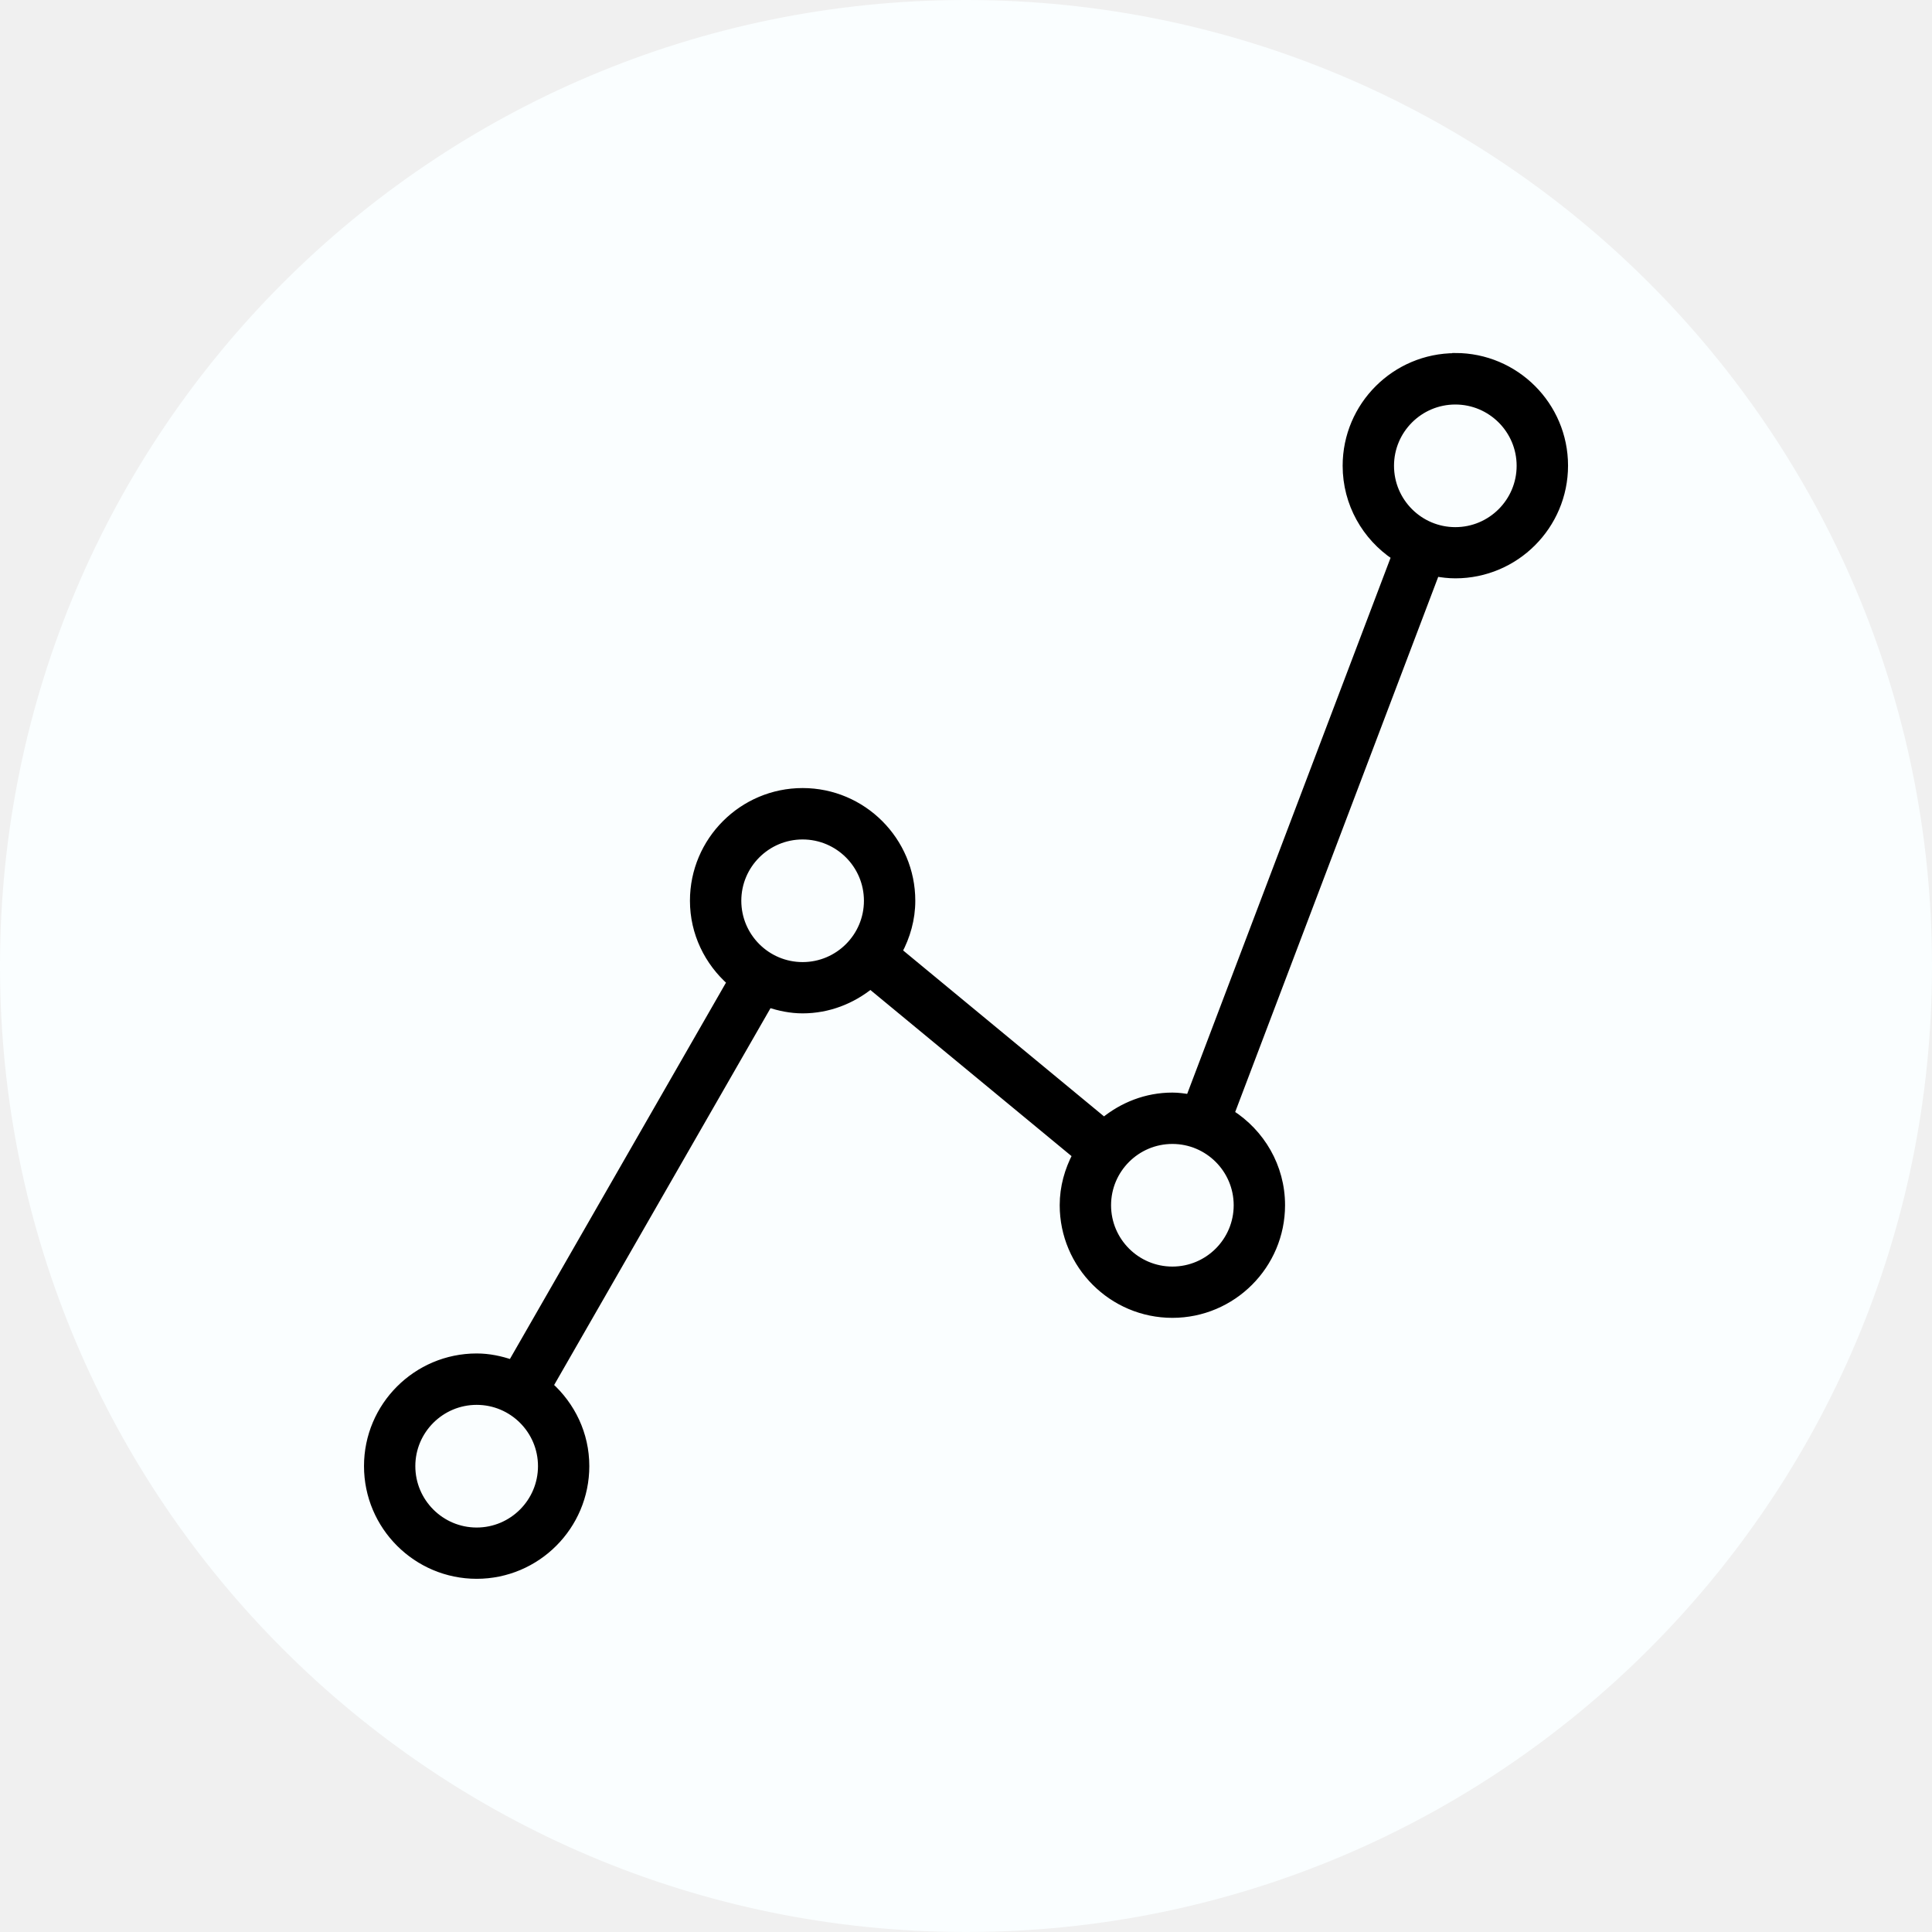
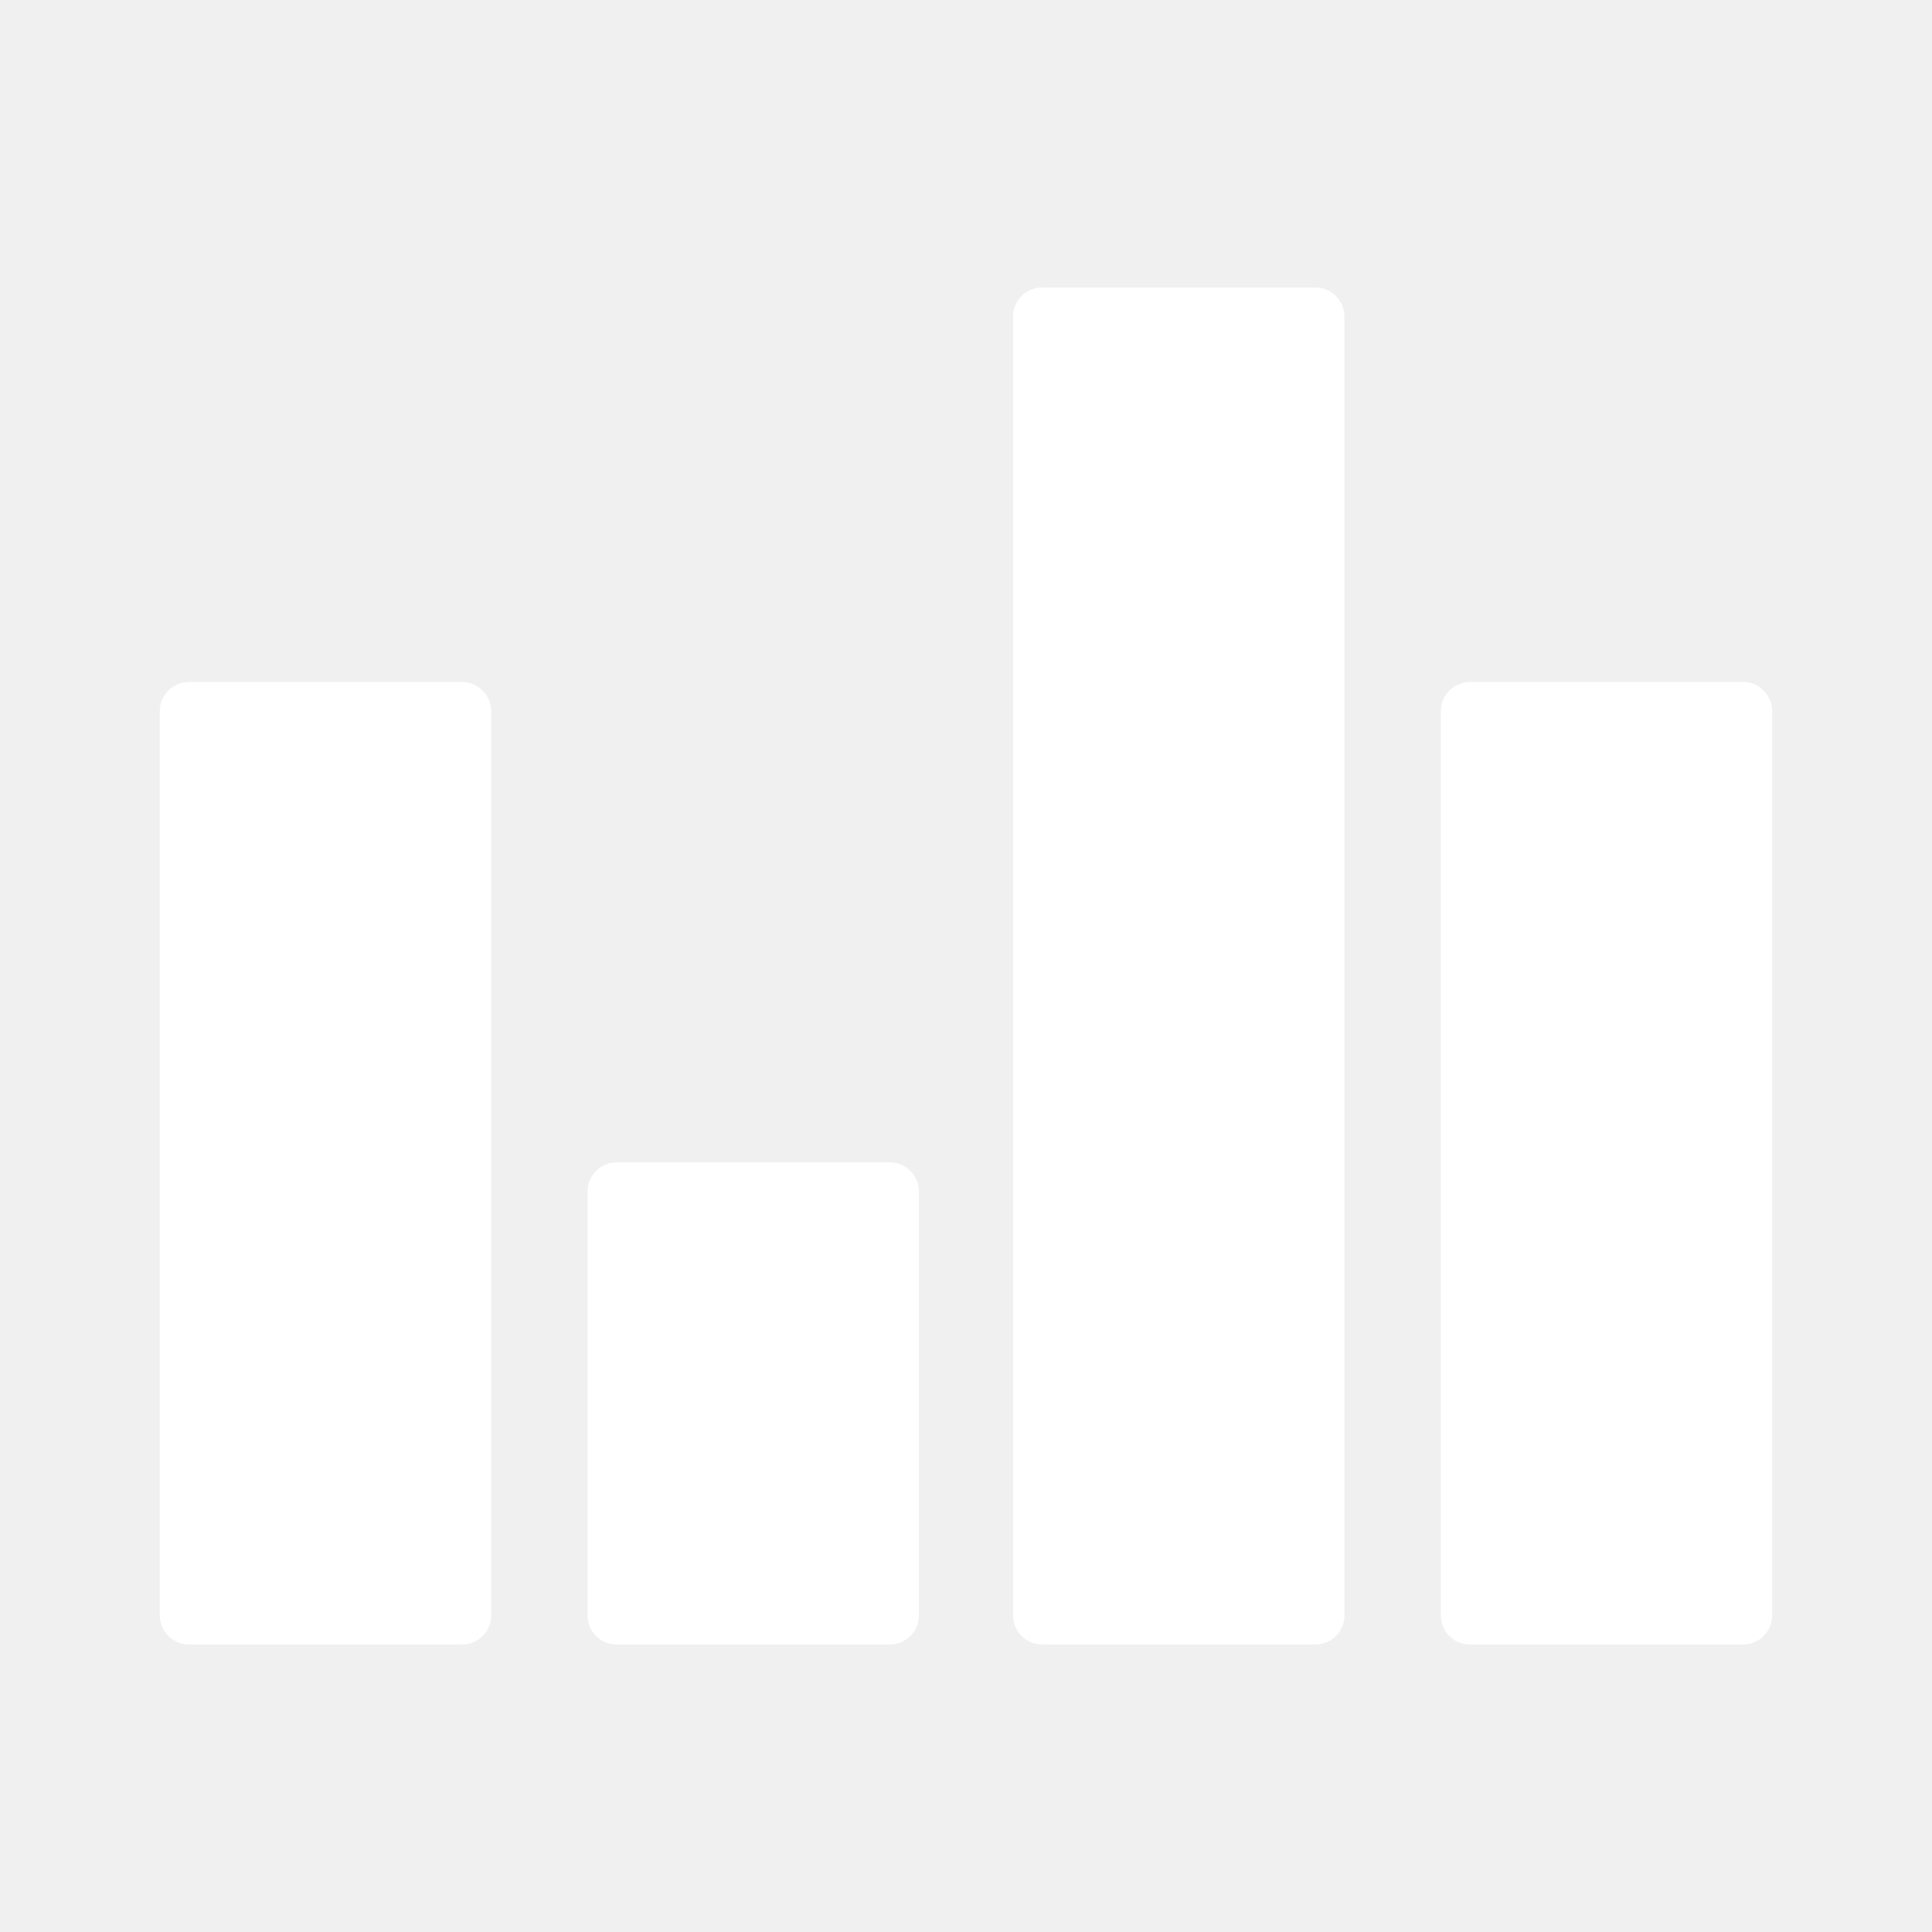
- <svg xmlns="http://www.w3.org/2000/svg" width="228px" height="228px" viewBox="-7.68 -7.68 47.36 47.36" version="1.1" fill="#000000" stroke="#000000" stroke-width="0.192" transform="rotate(0)">
-   <g id="SVGRepo_bgCarrier" stroke-width="0" transform="translate(0,0), scale(1)">
-     <rect x="-7.68" y="-7.68" width="47.36" height="47.36" rx="23.68" fill="#fafeff" strokewidth="0" />
-   </g>
-   <g id="SVGRepo_tracerCarrier" stroke-linecap="round" stroke-linejoin="round" stroke="#CCCCCC" stroke-width="0.832" />
+ <svg xmlns="http://www.w3.org/2000/svg" fill="#ffffff" version="1.1" id="Layer_1" width="204px" height="204px" viewBox="0 0 100 100" enable-background="new 0 0 100 100" xml:space="preserve" stroke="#ffffff" stroke-width="0.001">
+   <g id="SVGRepo_bgCarrier" stroke-width="0" />
+   <g id="SVGRepo_tracerCarrier" stroke-linecap="round" stroke-linejoin="round" />
  <g id="SVGRepo_iconCarrier">
-     <g id="icomoon-ignore"> </g>
-     <path d="M27.995 1.073c-1.47 0-2.666 1.195-2.666 2.665 0 0.926 0.476 1.742 1.195 2.22l-5.040 13.284c-0.14-0.023-0.28-0.043-0.425-0.043-0.639 0-1.218 0.235-1.677 0.611l-5.043-4.166c0.199-0.373 0.322-0.792 0.322-1.244 0-1.47-1.196-2.666-2.666-2.666s-2.666 1.196-2.666 2.666c0 0.794 0.356 1.501 0.909 1.989l-5.374 9.36c-0.271-0.093-0.556-0.155-0.859-0.155-1.47 0-2.666 1.195-2.666 2.665 0 1.471 1.196 2.667 2.666 2.667s2.665-1.196 2.665-2.667c0-0.784-0.346-1.482-0.887-1.97l5.38-9.37c0.263 0.087 0.539 0.146 0.831 0.146 0.633 0 1.206-0.231 1.664-0.6l5.049 4.17c-0.194 0.37-0.314 0.783-0.314 1.228 0 1.47 1.196 2.666 2.666 2.666s2.666-1.196 2.666-2.666c0-0.946-0.499-1.773-1.243-2.247l5.032-13.263c0.157 0.029 0.317 0.048 0.482 0.048 1.47 0 2.666-1.196 2.666-2.667s-1.196-2.665-2.666-2.665zM4.005 29.861c-0.882 0-1.6-0.718-1.6-1.601 0-0.881 0.718-1.598 1.6-1.598s1.599 0.717 1.599 1.598c0 0.883-0.717 1.601-1.599 1.601zM11.995 16c-0.882 0-1.599-0.717-1.599-1.599s0.717-1.599 1.599-1.599 1.599 0.717 1.599 1.599-0.717 1.599-1.599 1.599zM21.059 23.464c-0.882 0-1.599-0.717-1.599-1.599s0.717-1.599 1.599-1.599 1.599 0.717 1.599 1.599c0 0.882-0.717 1.599-1.599 1.599zM27.995 5.338c-0.882 0-1.599-0.718-1.599-1.6 0-0.881 0.717-1.598 1.599-1.598s1.599 0.717 1.599 1.598c0 0.883-0.717 1.6-1.599 1.6z" fill="#000000"> </path>
+     <g>
+       <g>
+         <path d="M46.05,60.163H31.923c-0.836,0-1.513,0.677-1.513,1.513v21.934c0,0.836,0.677,1.513,1.513,1.513H46.05 c0.836,0,1.512-0.677,1.512-1.513V61.675C47.562,60.839,46.885,60.163,46.05,60.163z" />
+       </g>
+       <g>
+         <path d="M68.077,14.878H53.95c-0.836,0-1.513,0.677-1.513,1.513v67.218c0,0.836,0.677,1.513,1.513,1.513h14.127 c0.836,0,1.513-0.677,1.513-1.513V16.391C69.59,15.555,68.913,14.878,68.077,14.878z" />
+       </g>
+       <g>
+         <path d="M90.217,35.299H76.09c-0.836,0-1.513,0.677-1.513,1.513v46.797c0,0.836,0.677,1.513,1.513,1.513h14.126 c0.836,0,1.513-0.677,1.513-1.513V36.812C91.729,35.977,91.052,35.299,90.217,35.299z" />
+       </g>
+       <g>
+         <path d="M23.91,35.299H9.783c-0.836,0-1.513,0.677-1.513,1.513v46.797c0,0.836,0.677,1.513,1.513,1.513H23.91 c0.836,0,1.513-0.677,1.513-1.513V36.812C25.423,35.977,24.746,35.299,23.91,35.299z" />
+       </g>
+     </g>
  </g>
</svg>
